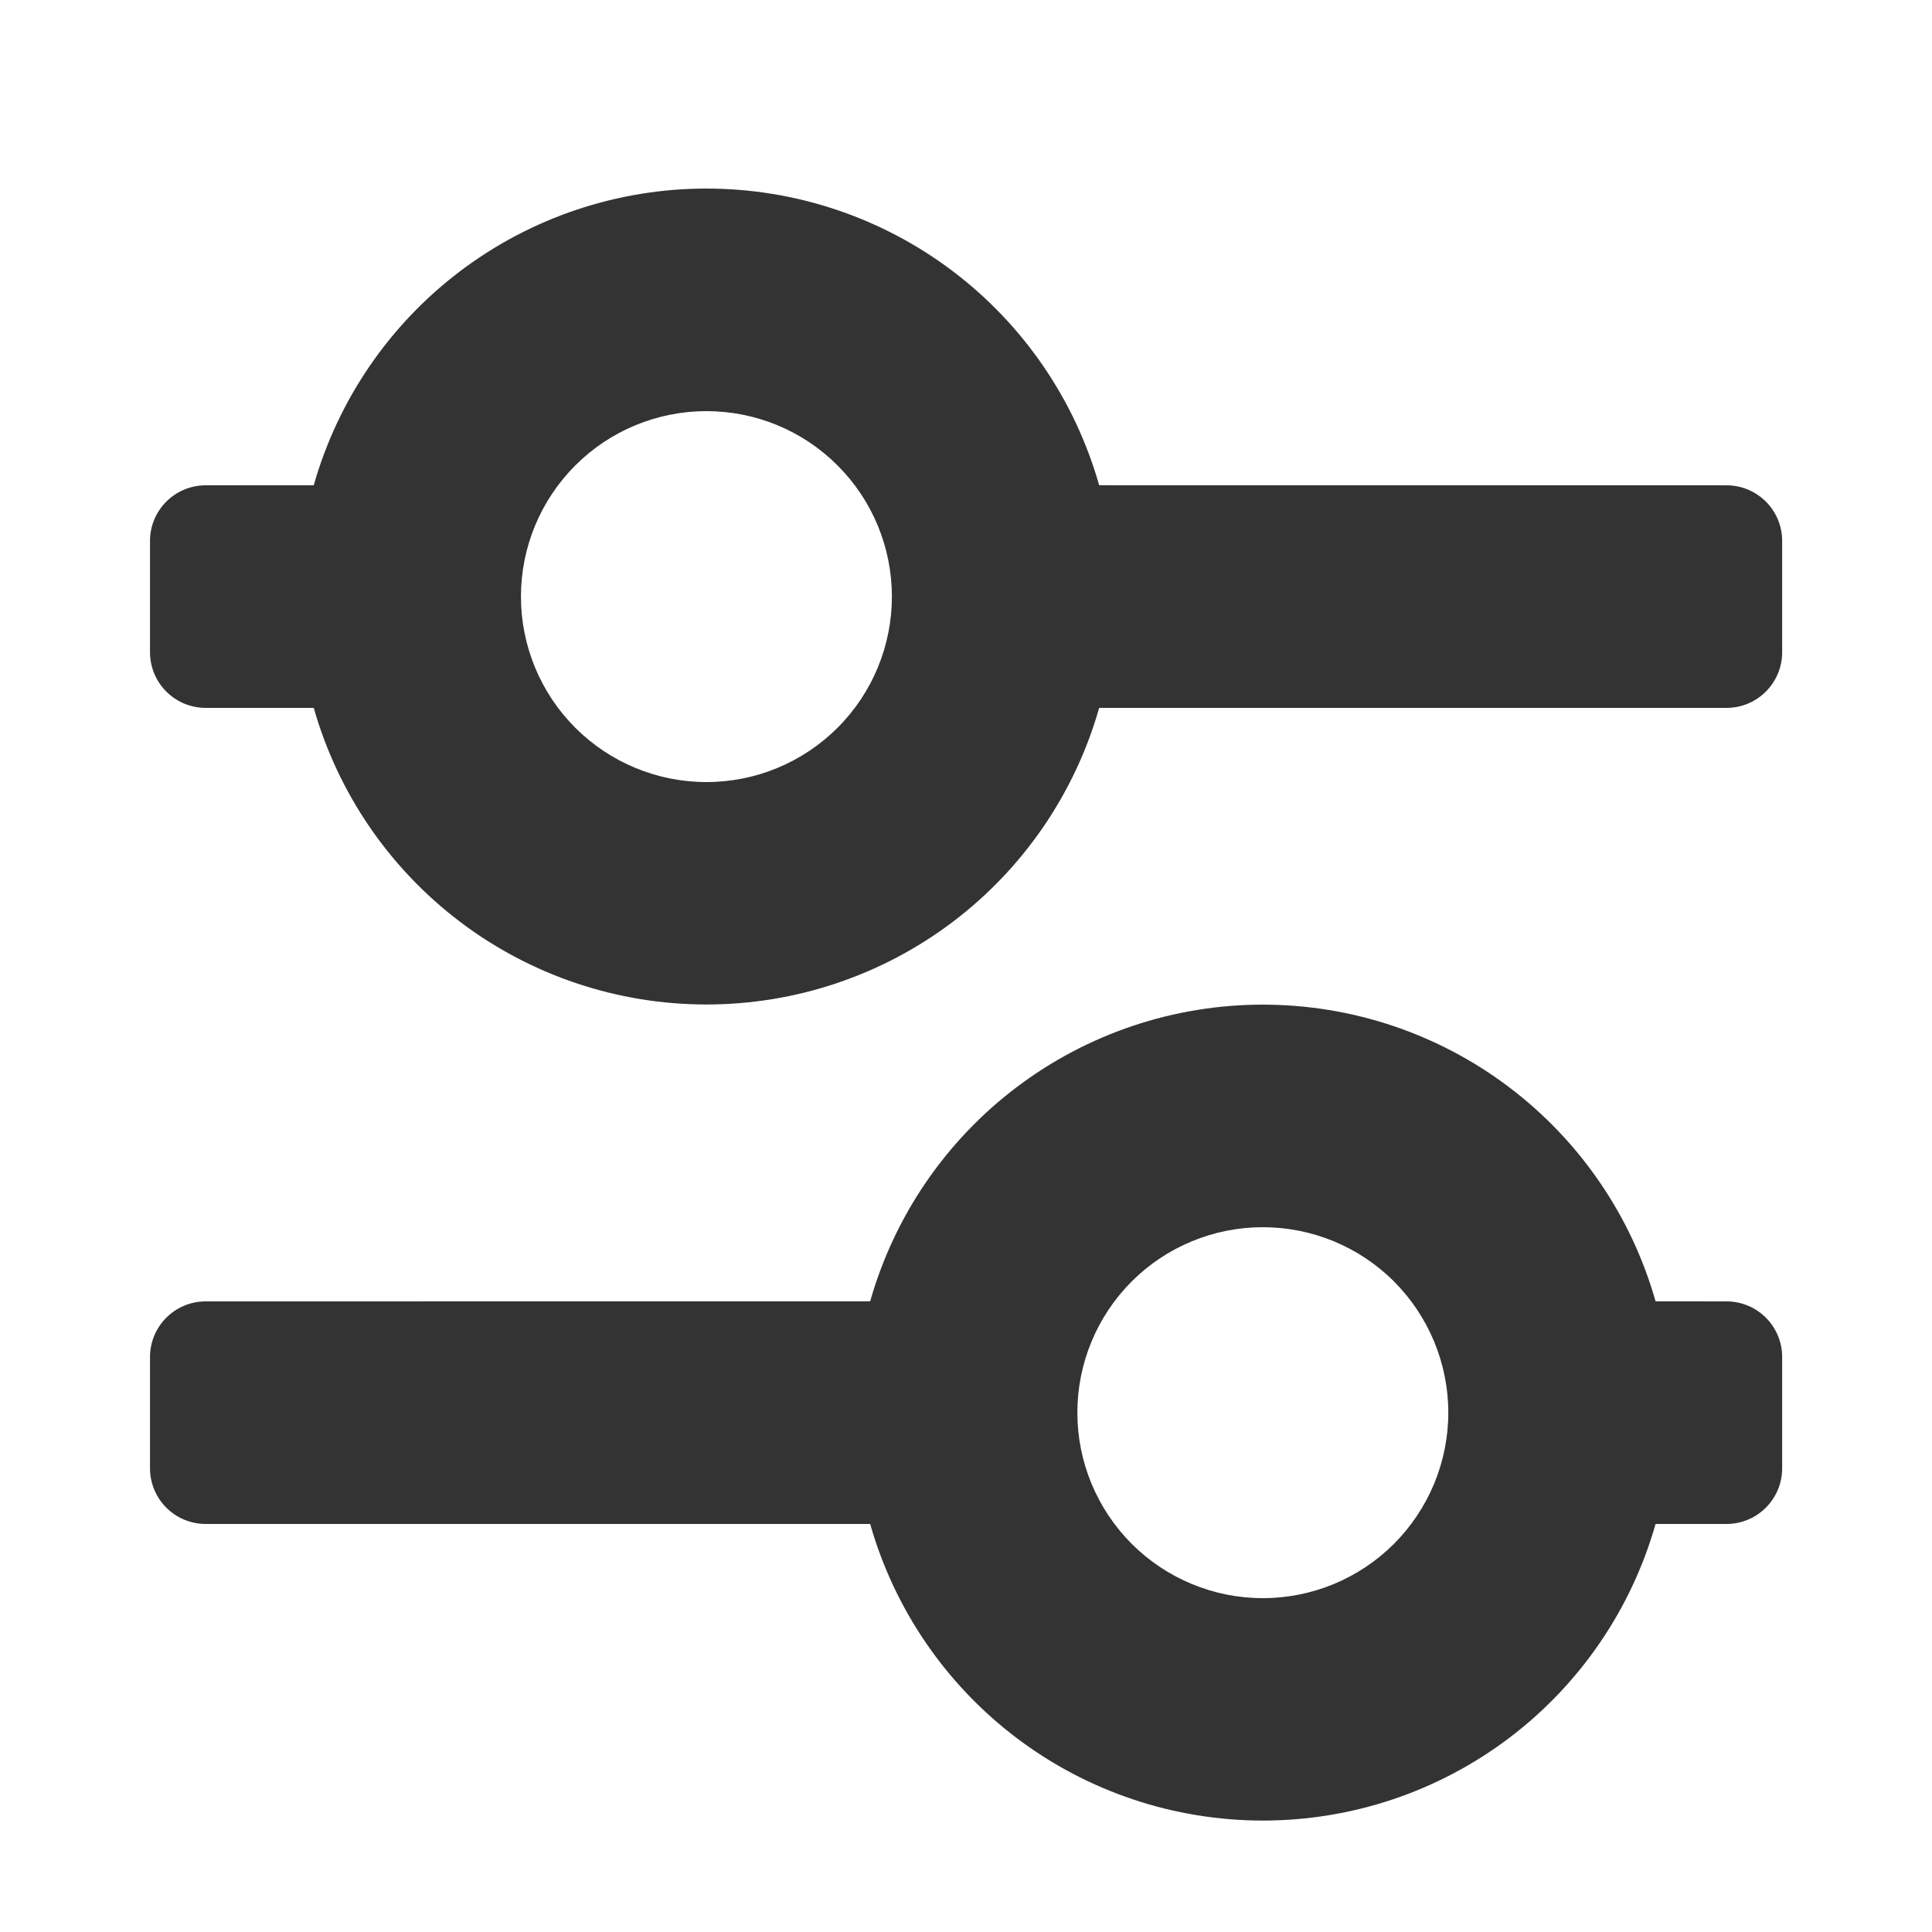
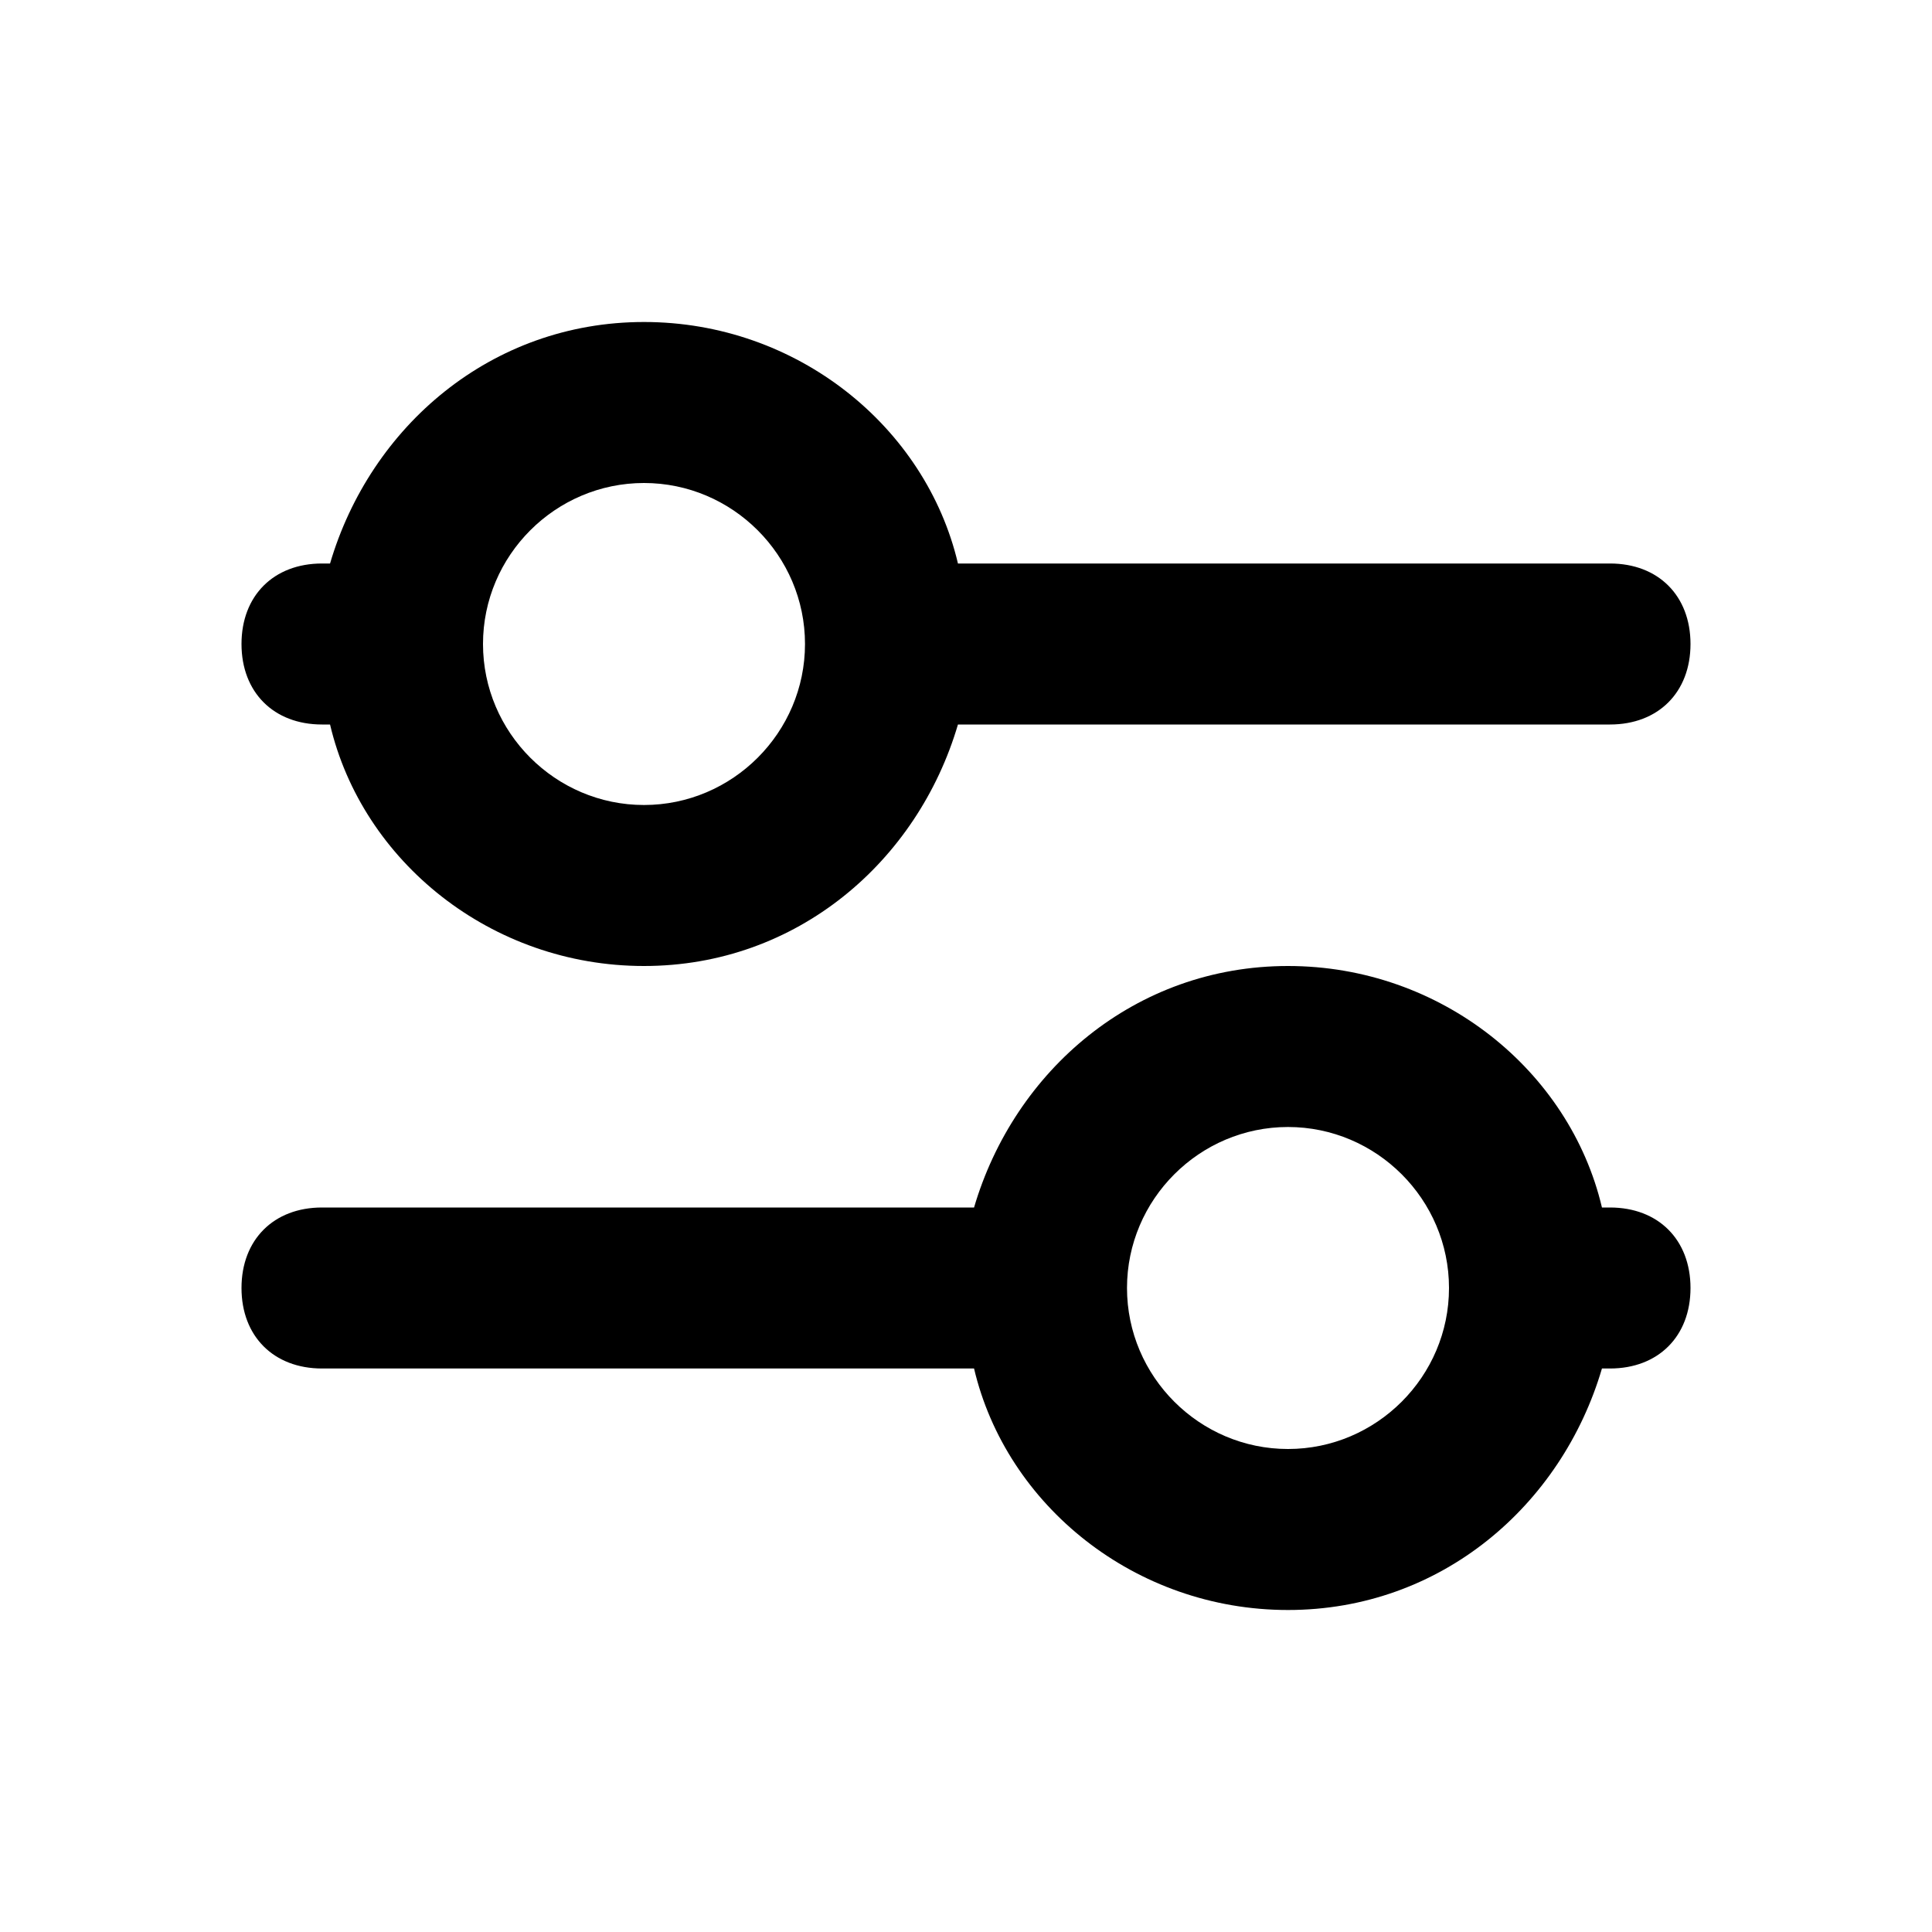
- <svg xmlns="http://www.w3.org/2000/svg" width="25" height="25" viewBox="0 0 25 25" fill="currentColor">
-   <path fill-rule="evenodd" clip-rule="evenodd" d="M16.341 13C17.491 13 18.609 13.374 19.526 14.067C20.443 14.76 21.109 15.733 21.423 16.839L22.341 16.84C22.739 16.84 23.061 17.162 23.061 17.56V19C23.061 19.397 22.739 19.72 22.341 19.72H21.423C21.109 20.825 20.443 21.798 19.526 22.491C18.609 23.184 17.491 23.558 16.341 23.558C15.192 23.558 14.074 23.184 13.157 22.491C12.24 21.798 11.574 20.825 11.26 19.72H2.661C2.47 19.72 2.287 19.644 2.152 19.509C2.017 19.374 1.941 19.191 1.941 19V17.56C1.941 17.162 2.264 16.84 2.661 16.84L11.26 16.839C11.574 15.733 12.24 14.76 13.157 14.067C14.074 13.374 15.192 13 16.341 13ZM16.341 15.88C15.705 15.88 15.094 16.132 14.644 16.582C14.194 17.033 13.941 17.643 13.941 18.28C13.941 18.916 14.194 19.526 14.644 19.977C15.094 20.427 15.705 20.68 16.341 20.68C16.978 20.68 17.588 20.427 18.038 19.977C18.488 19.526 18.741 18.916 18.741 18.28C18.741 17.643 18.488 17.033 18.038 16.582C17.588 16.132 16.978 15.88 16.341 15.88ZM9.141 2.44C10.291 2.44 11.409 2.814 12.326 3.507C13.243 4.2 13.909 5.173 14.223 6.279L22.341 6.28C22.739 6.28 23.061 6.602 23.061 7V8.44C23.061 8.837 22.739 9.16 22.341 9.16H14.223C13.909 10.265 13.243 11.238 12.326 11.931C11.409 12.624 10.291 12.998 9.141 12.998C7.992 12.998 6.874 12.624 5.957 11.931C5.04 11.238 4.374 10.265 4.06 9.16H2.661C2.47 9.16 2.287 9.084 2.152 8.949C2.017 8.814 1.941 8.631 1.941 8.44V7C1.941 6.602 2.264 6.28 2.661 6.28L4.06 6.279C4.374 5.173 5.04 4.2 5.957 3.507C6.874 2.814 7.992 2.44 9.141 2.44ZM9.141 5.32C8.505 5.32 7.894 5.572 7.444 6.023C6.994 6.473 6.741 7.083 6.741 7.72C6.741 8.356 6.994 8.967 7.444 9.417C7.894 9.867 8.505 10.12 9.141 10.12C9.778 10.12 10.388 9.867 10.838 9.417C11.289 8.967 11.541 8.356 11.541 7.72C11.541 7.083 11.289 6.473 10.838 6.023C10.388 5.572 9.778 5.32 9.141 5.32Z" fill="#333333" />
+ <svg xmlns="http://www.w3.org/2000/svg" viewBox="0 0 24 24" id="filter">
+   <path d="M4 17h8.1c.4 1.7 2 3 3.9 3s3.4-1.3 3.9-3h.1c.6 0 1-.4 1-1s-.4-1-1-1h-.1c-.4-1.7-2-3-3.9-3s-3.4 1.3-3.9 3H4c-.6 0-1 .4-1 1s.4 1 1 1zm12-3c1.1 0 2 .9 2 2s-.9 2-2 2-2-.9-2-2 .9-2 2-2zM4 9h.1c.4 1.7 2 3 3.9 3s3.4-1.3 3.9-3H20c.6 0 1-.4 1-1s-.4-1-1-1h-8.1c-.4-1.7-2-3-3.9-3S4.6 5.3 4.1 7H4c-.6 0-1 .4-1 1s.4 1 1 1zm4-3c1.1 0 2 .9 2 2s-.9 2-2 2-2-.9-2-2 .9-2 2-2z" />
</svg>
